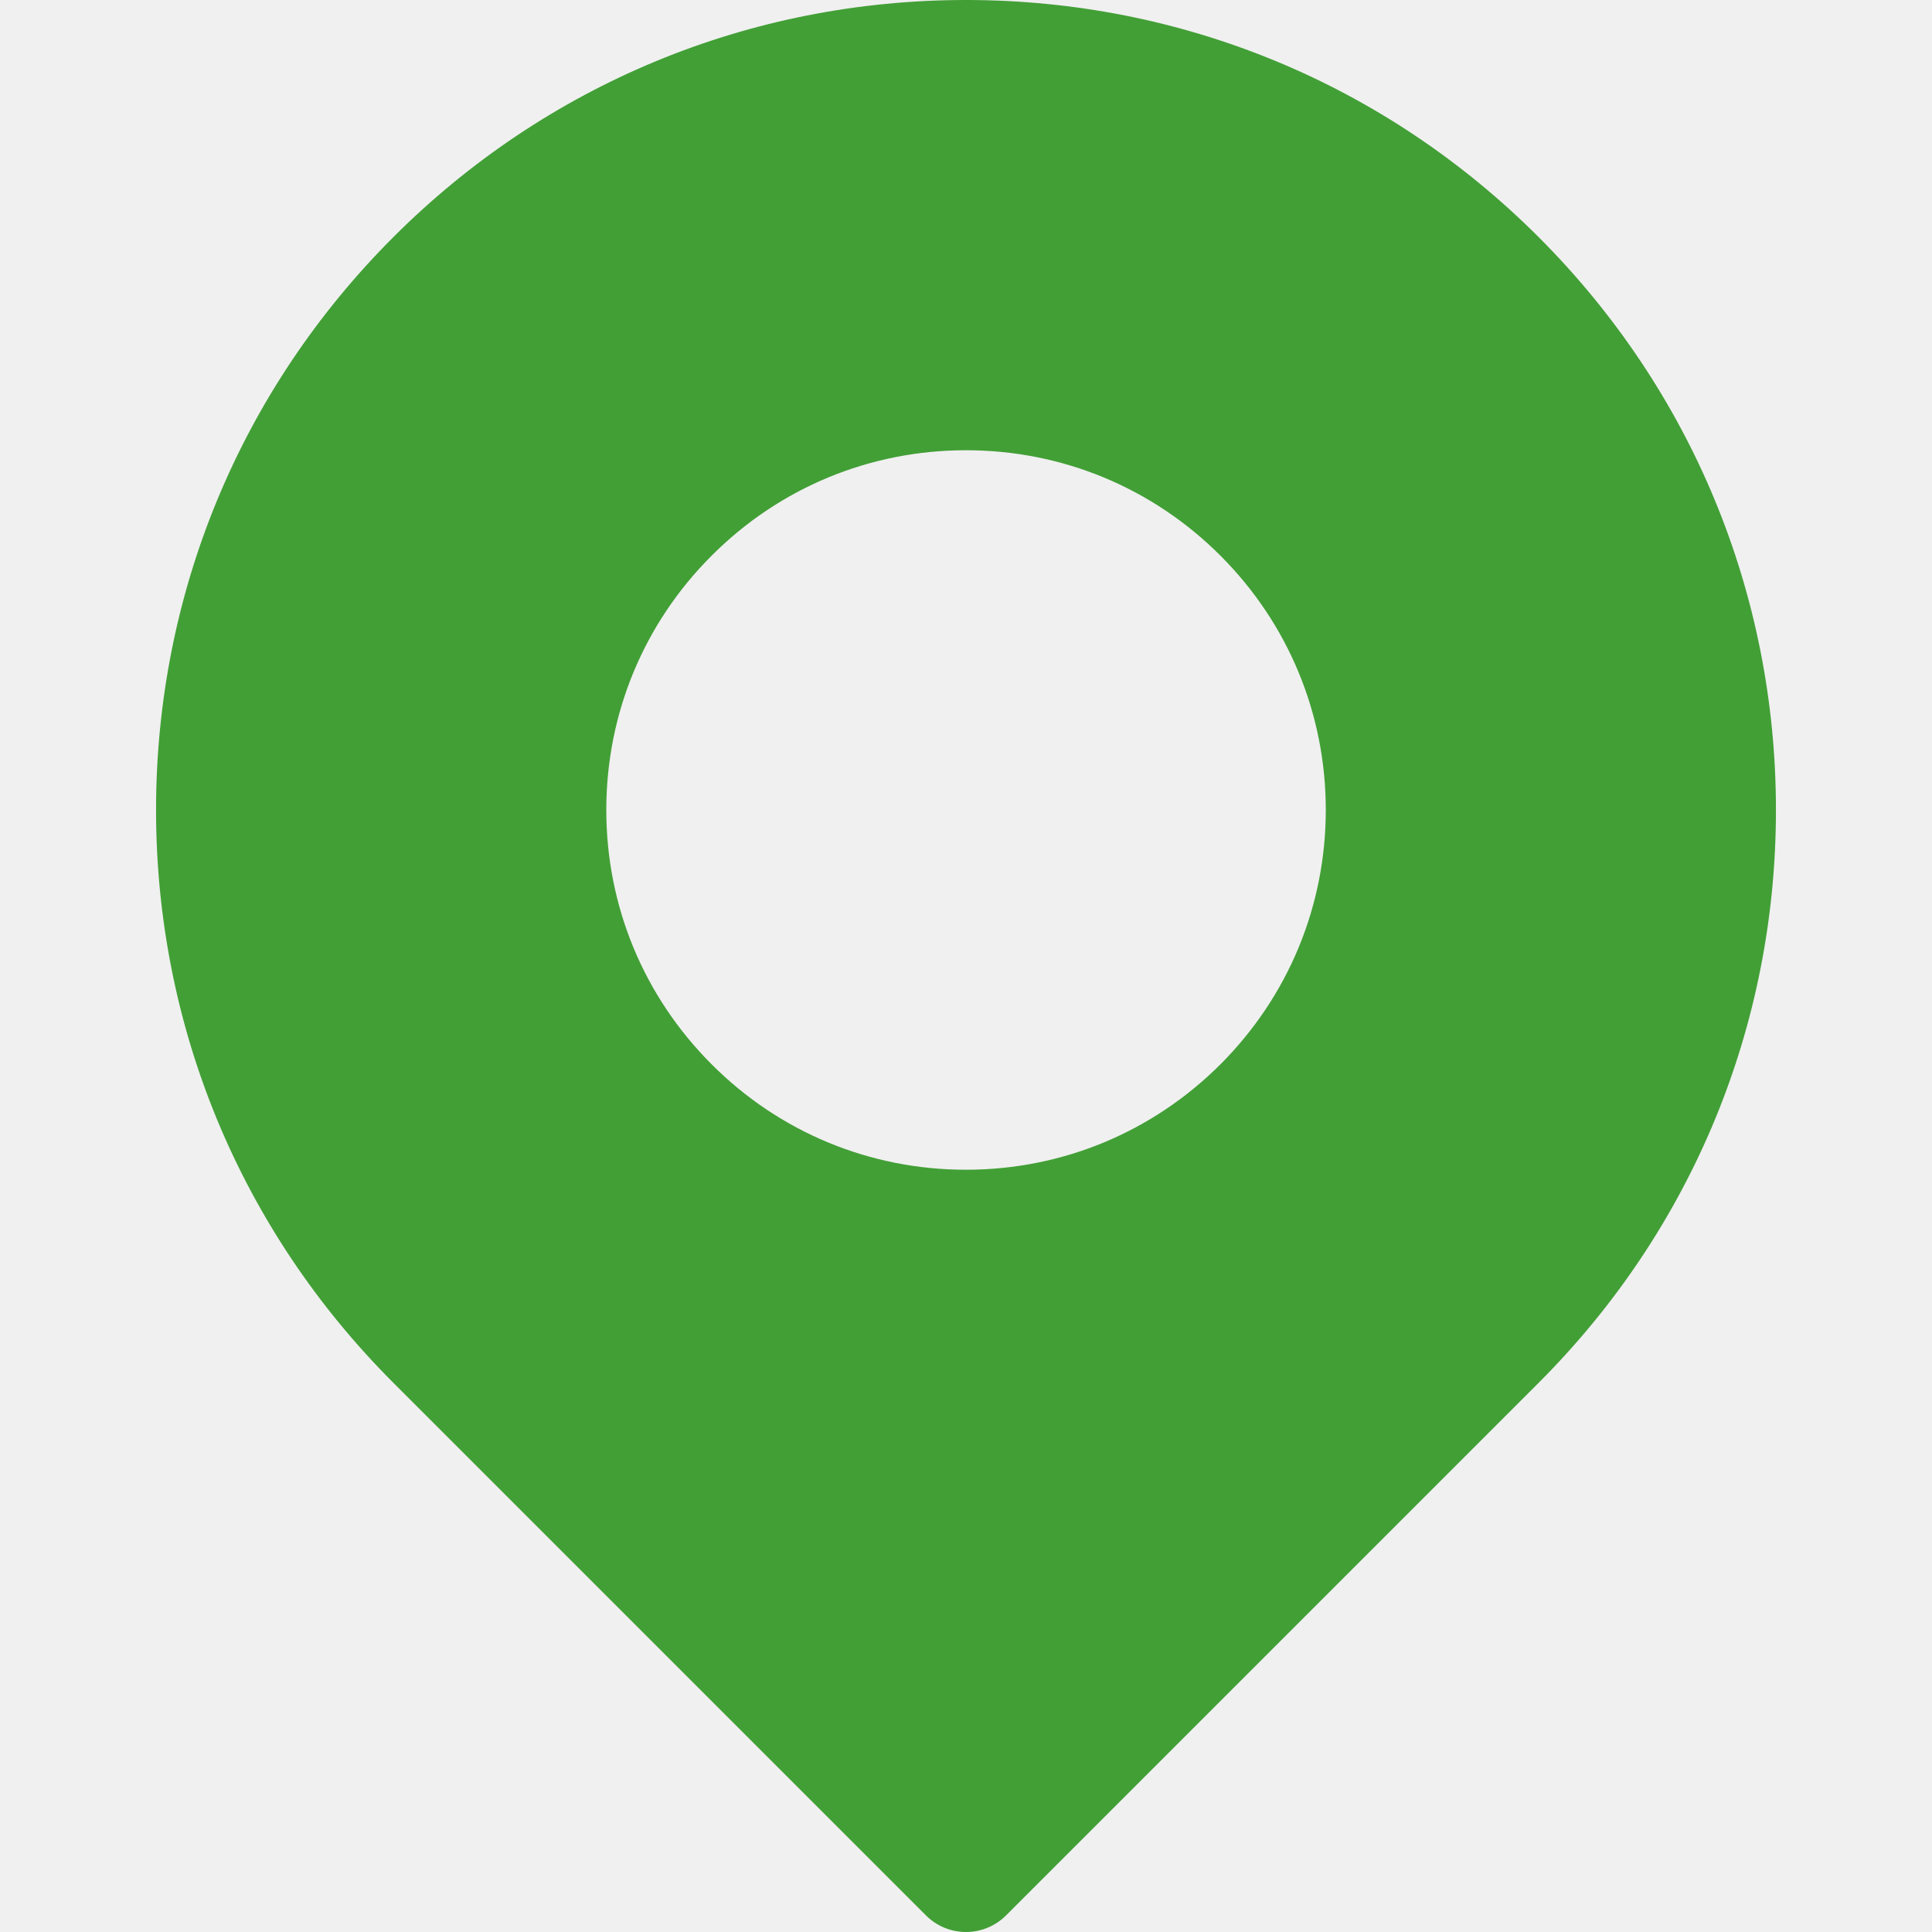
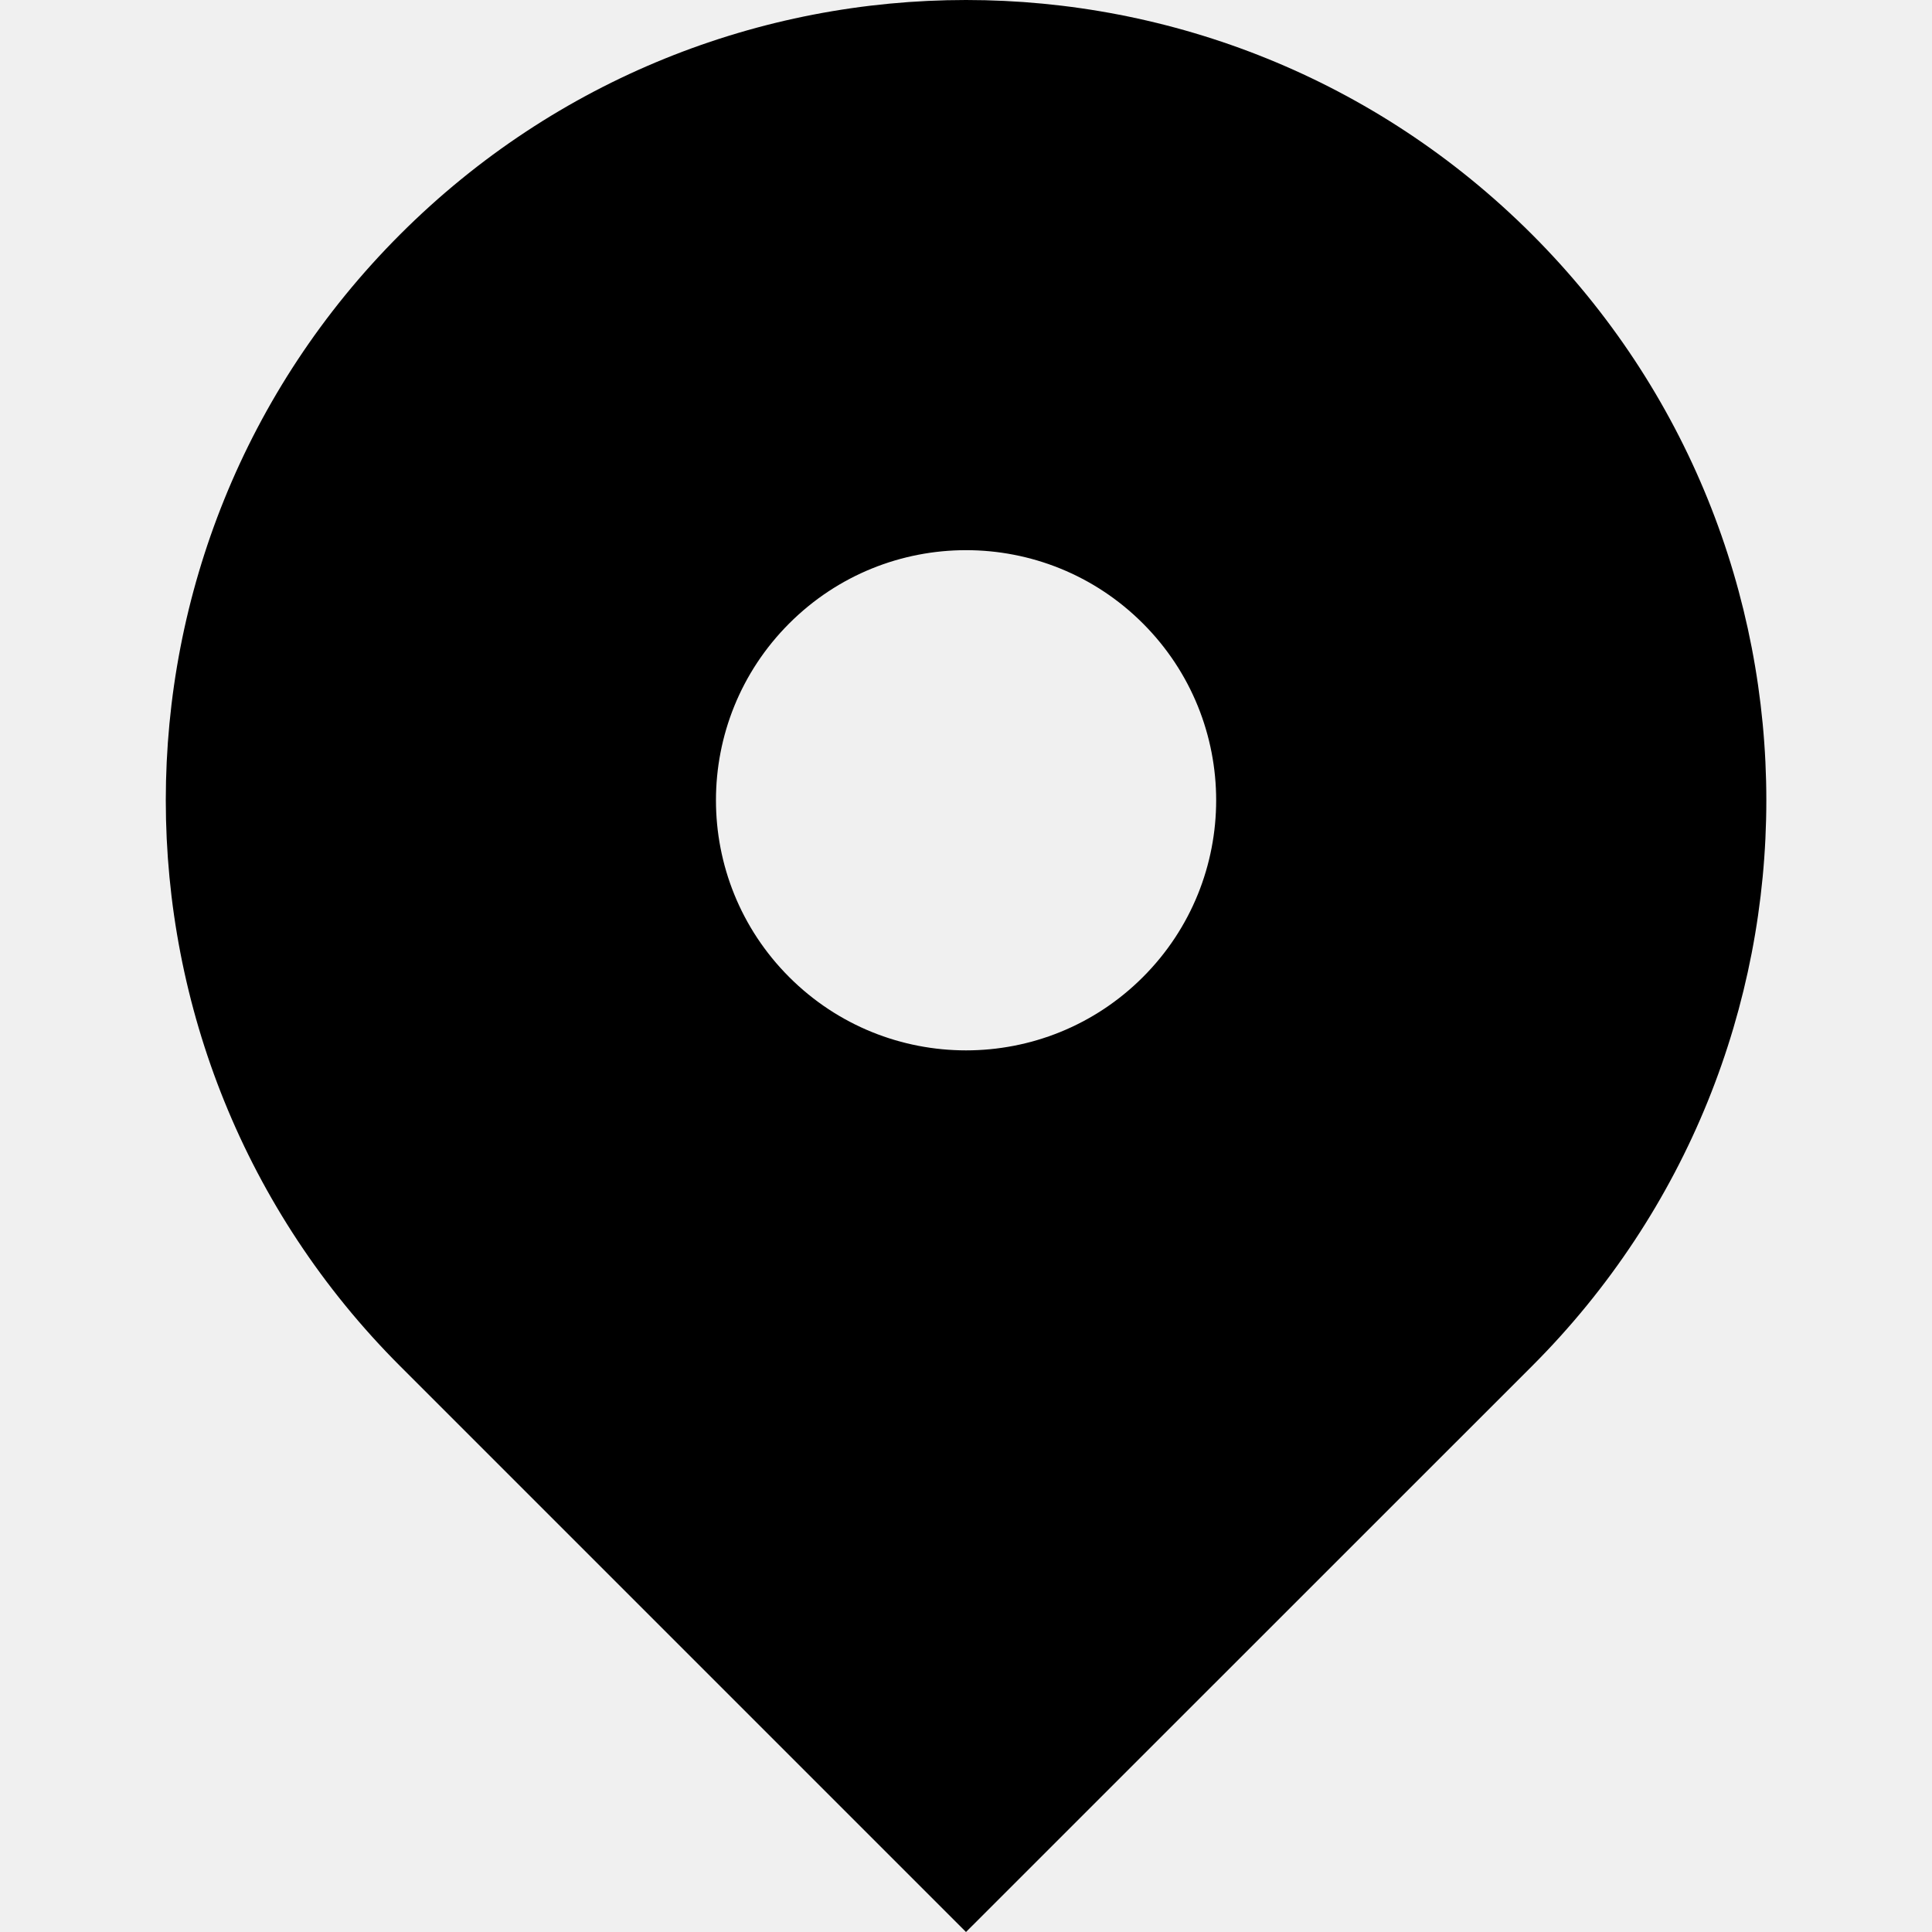
- <svg xmlns="http://www.w3.org/2000/svg" width="22" height="22" viewBox="0 0 22 22" fill="none">
-   <path d="M17.522 2.701C15.78 0.959 13.464 0 11 0C8.536 0 6.22 0.959 4.478 2.701C2.736 4.444 1.777 6.76 1.777 9.223C1.777 11.687 2.736 14.003 4.478 15.745L10.544 21.811C10.67 21.937 10.835 22 11 22C11.165 22 11.33 21.937 11.456 21.811L17.522 15.745C19.264 14.003 20.223 11.687 20.223 9.223C20.223 6.76 19.264 4.444 17.522 2.701ZM13.897 12.12C13.123 12.893 12.094 13.32 11 13.32C9.906 13.32 8.877 12.894 8.104 12.12C7.33 11.346 6.904 10.318 6.904 9.223C6.904 8.129 7.33 7.1 8.104 6.327C8.877 5.553 9.906 5.127 11 5.127C12.094 5.127 13.123 5.553 13.897 6.327C14.67 7.1 15.097 8.129 15.097 9.223C15.097 10.317 14.67 11.346 13.897 12.12Z" fill="#429F36" />
+ <svg xmlns="http://www.w3.org/2000/svg" width="16" height="16" viewBox="0 0 16 16" fill="none">
+   <g clip-path="url(#clip0)">
+     <path d="M12.687 1.941C10.098 -0.647 5.902 -0.647 3.314 1.941C0.726 4.529 0.726 8.726 3.314 11.314L8 16L12.687 11.314C15.275 8.726 15.275 4.529 12.687 1.941ZM9.465 8.092C8.656 8.901 7.345 8.901 6.536 8.092C5.727 7.283 5.727 5.972 6.536 5.163C7.345 4.354 8.656 4.354 9.465 5.163C10.274 5.972 10.274 7.283 9.465 8.092Z" fill="black" />
+   </g>
+   <defs>
+     <clipPath id="clip0">
+       <rect width="16" height="16" fill="white" />
+     </clipPath>
+   </defs>
</svg>
